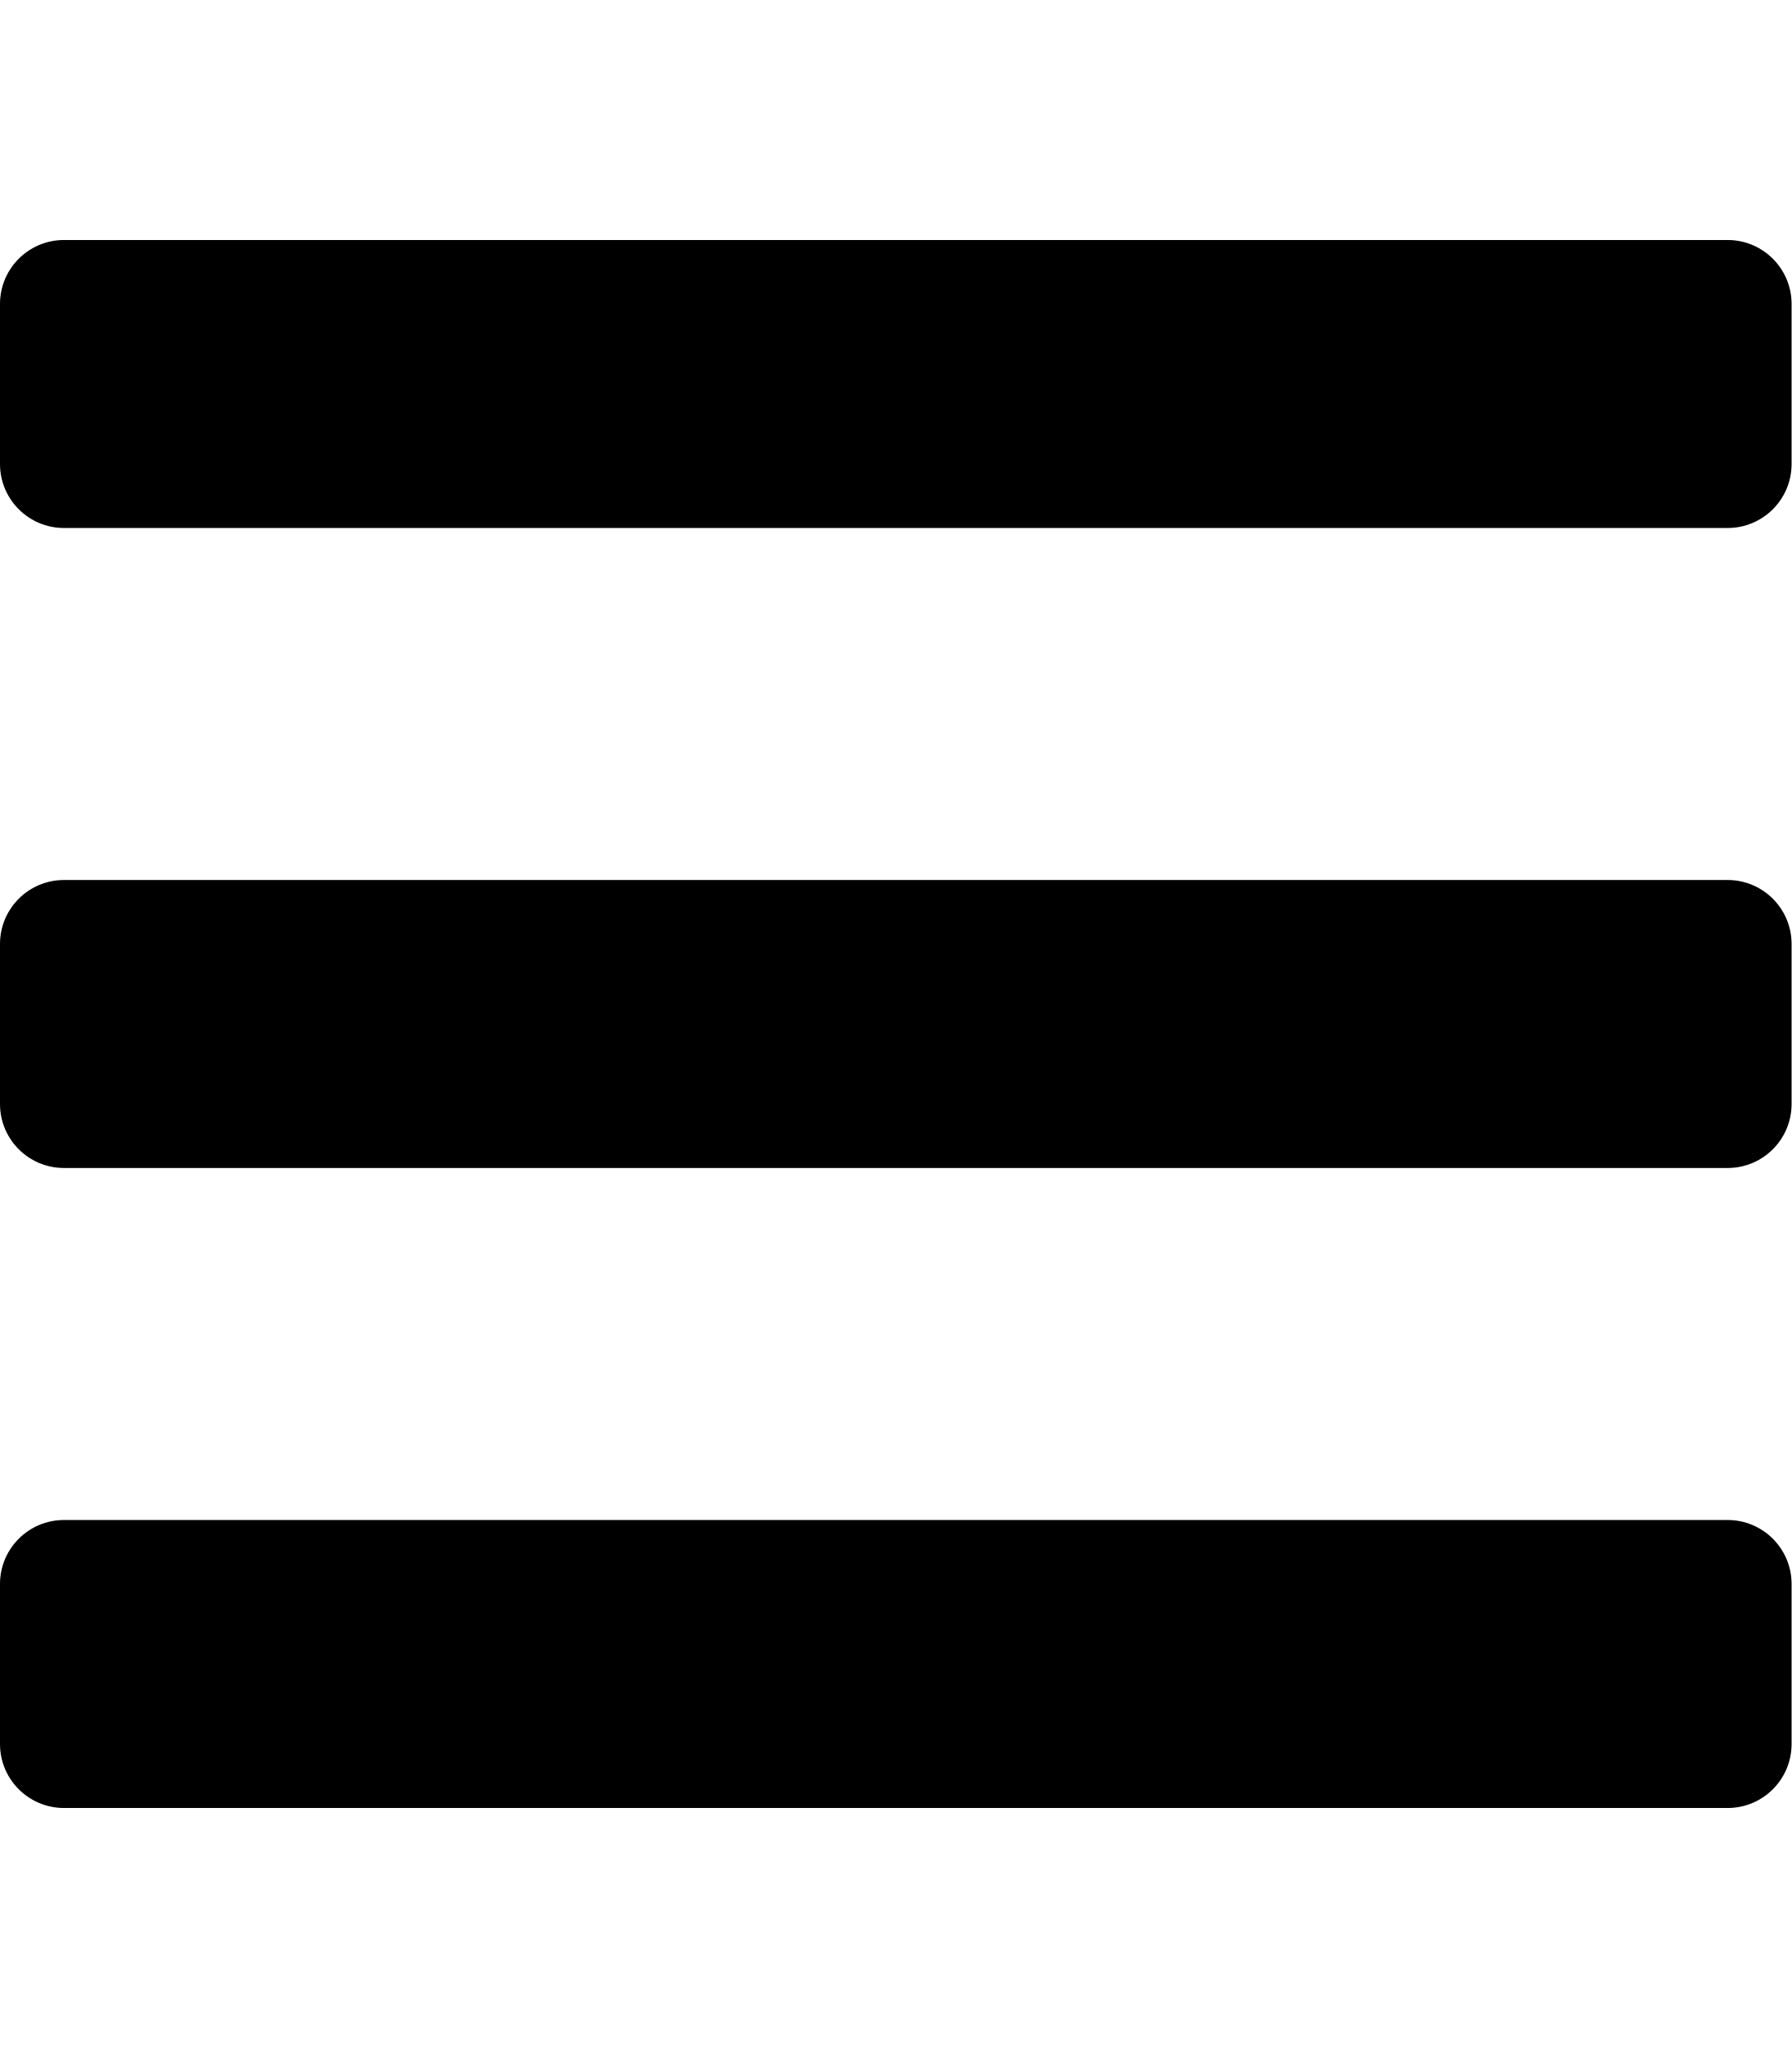
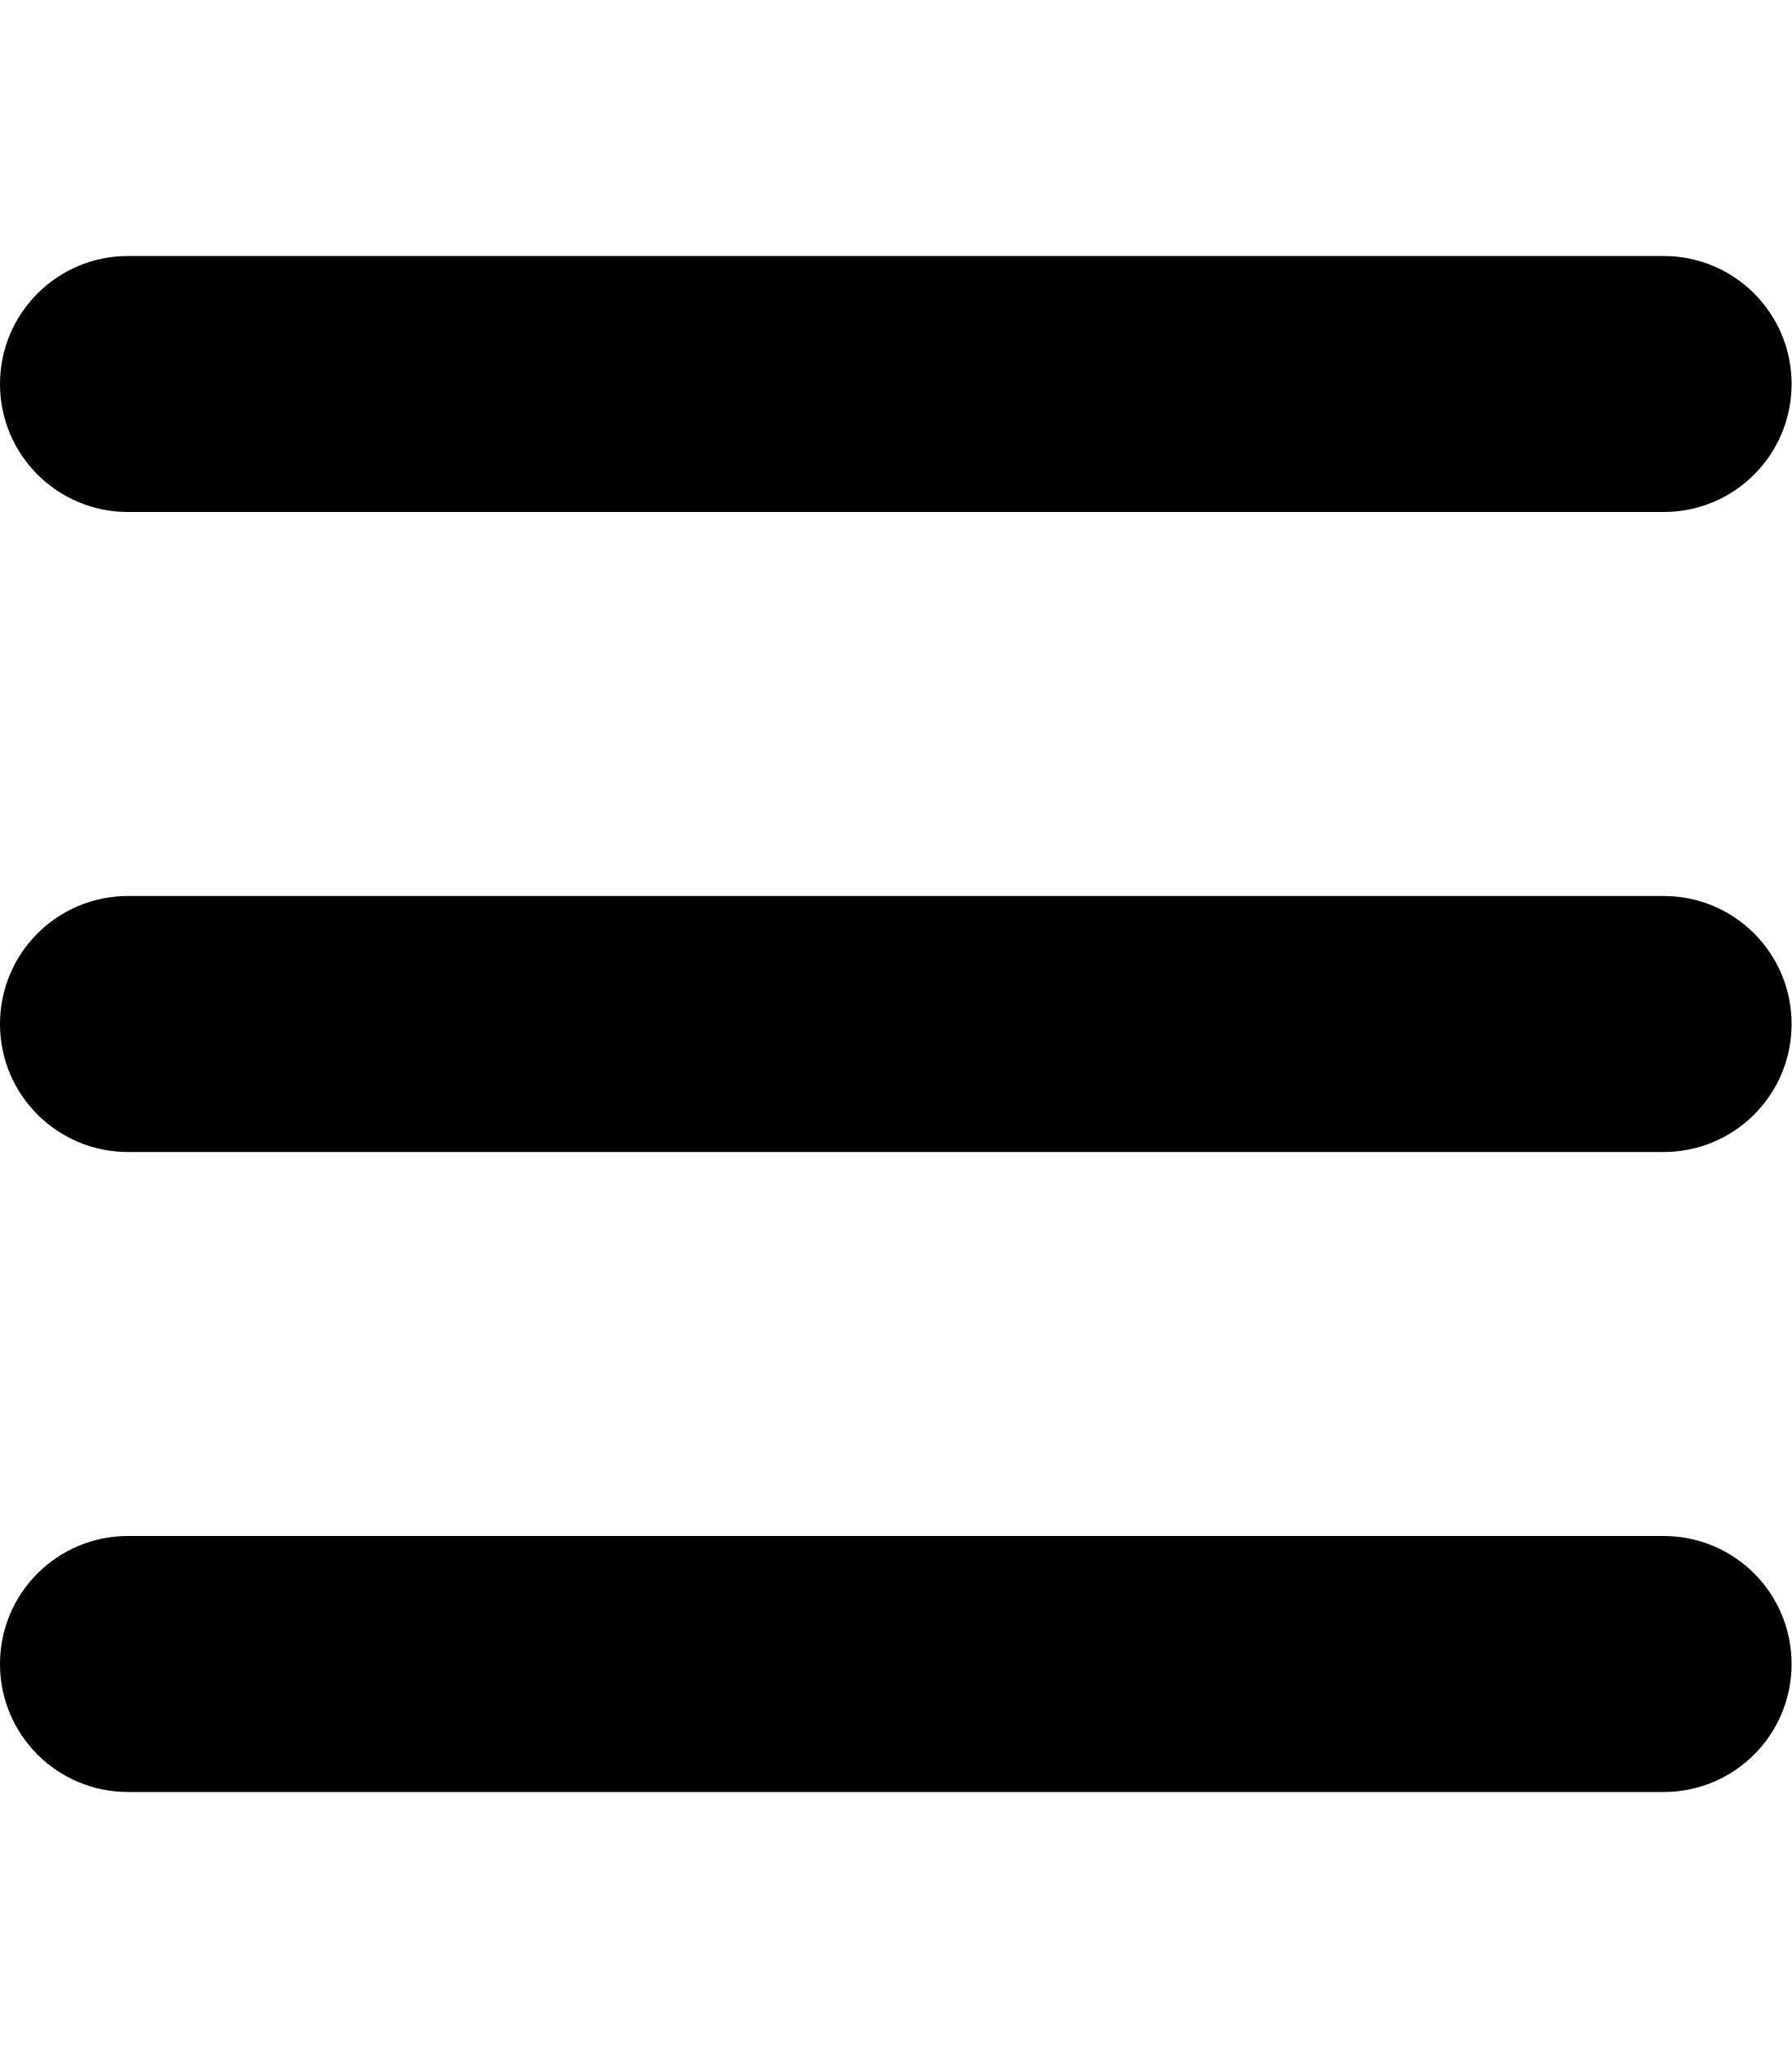
<svg xmlns="http://www.w3.org/2000/svg" viewBox="0 0 448 512">
-   <path d="M16 132h416c8.837 0 16-7.163 16-16V76c0-8.837-7.163-16-16-16H16C7.163 60 0 67.163 0 76v40c0 8.837 7.163 16 16 16zm0 160h416c8.837 0 16-7.163 16-16v-40c0-8.837-7.163-16-16-16H16c-8.837 0-16 7.163-16 16v40c0 8.837 7.163 16 16 16zm0 160h416c8.837 0 16-7.163 16-16v-40c0-8.837-7.163-16-16-16H16c-8.837 0-16 7.163-16 16v40c0 8.837 7.163 16 16 16z" />
+   <path d="M0 96C0 78.33 14.33 64 32 64H416C433.7 64 448 78.33 448 96C448 113.7 433.7 128 416 128H32C14.33 128 0 113.7 0 96zM0 256C0 238.3 14.33 224 32 224H416C433.7 224 448 238.3 448 256C448 273.7 433.7 288 416 288H32C14.33 288 0 273.7 0 256zM416 448H32C14.33 448 0 433.7 0 416C0 398.3 14.33 384 32 384H416C433.7 384 448 398.3 448 416C448 433.7 433.7 448 416 448z" />
</svg>
